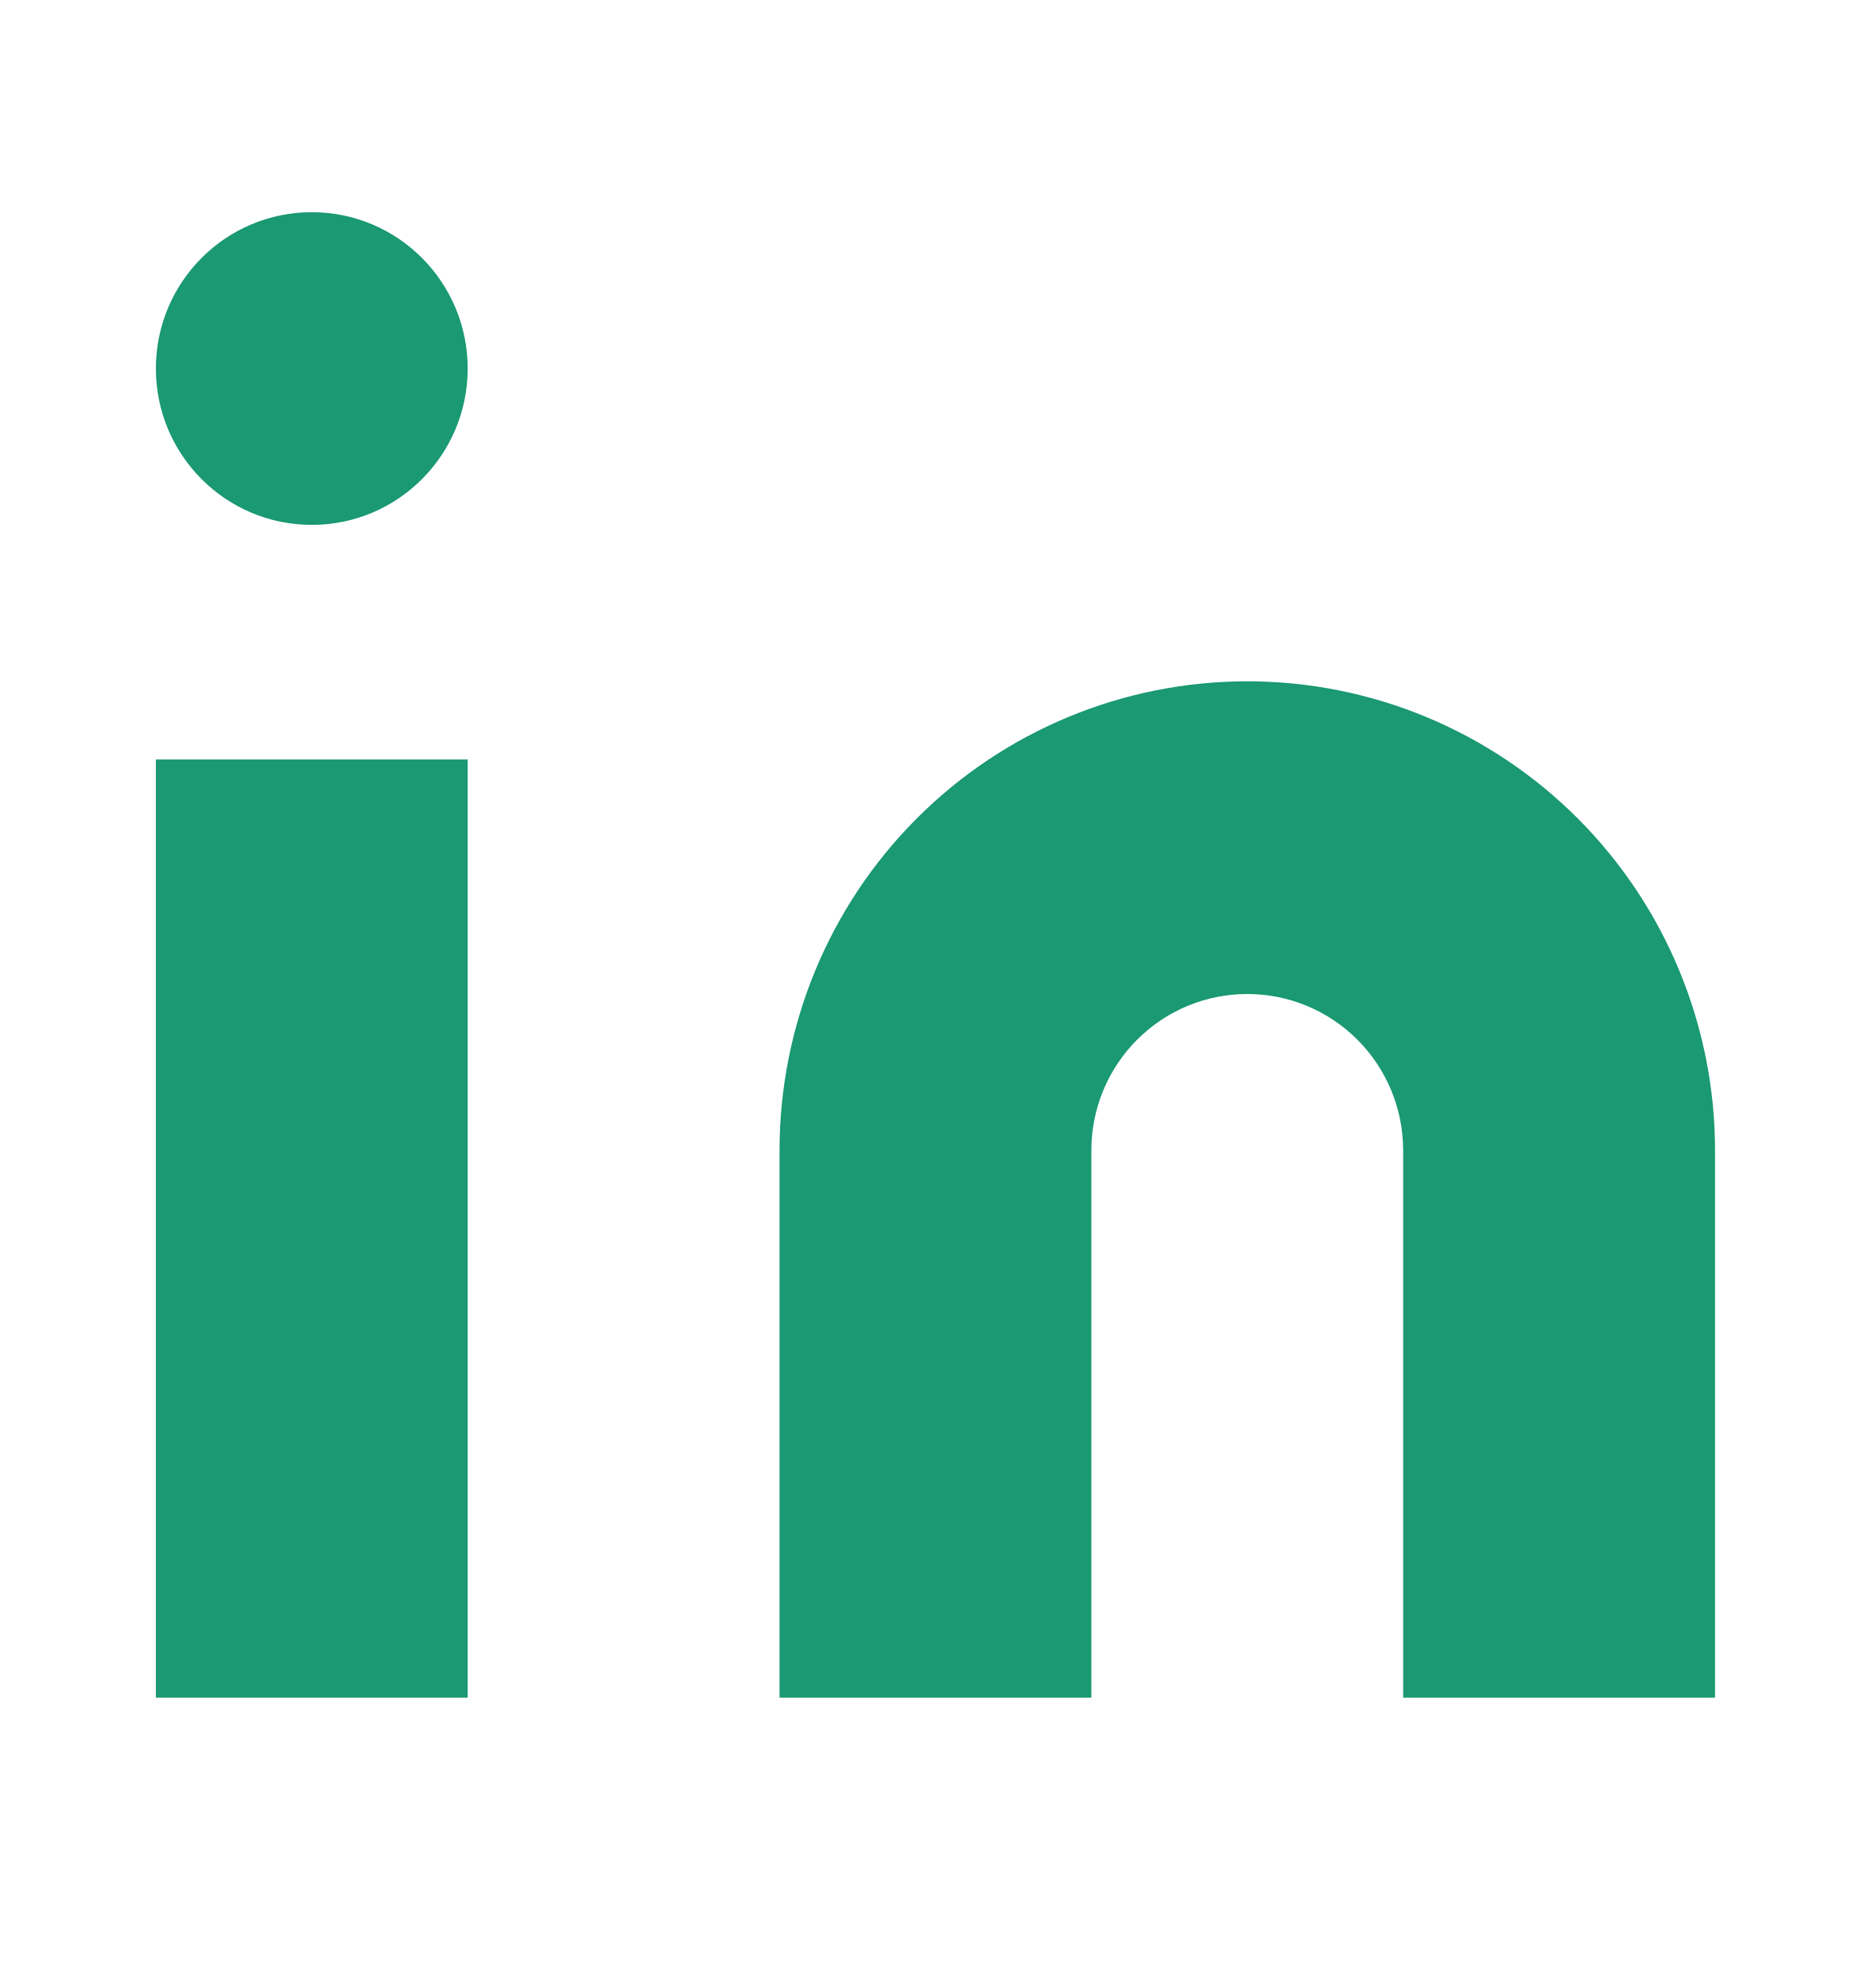
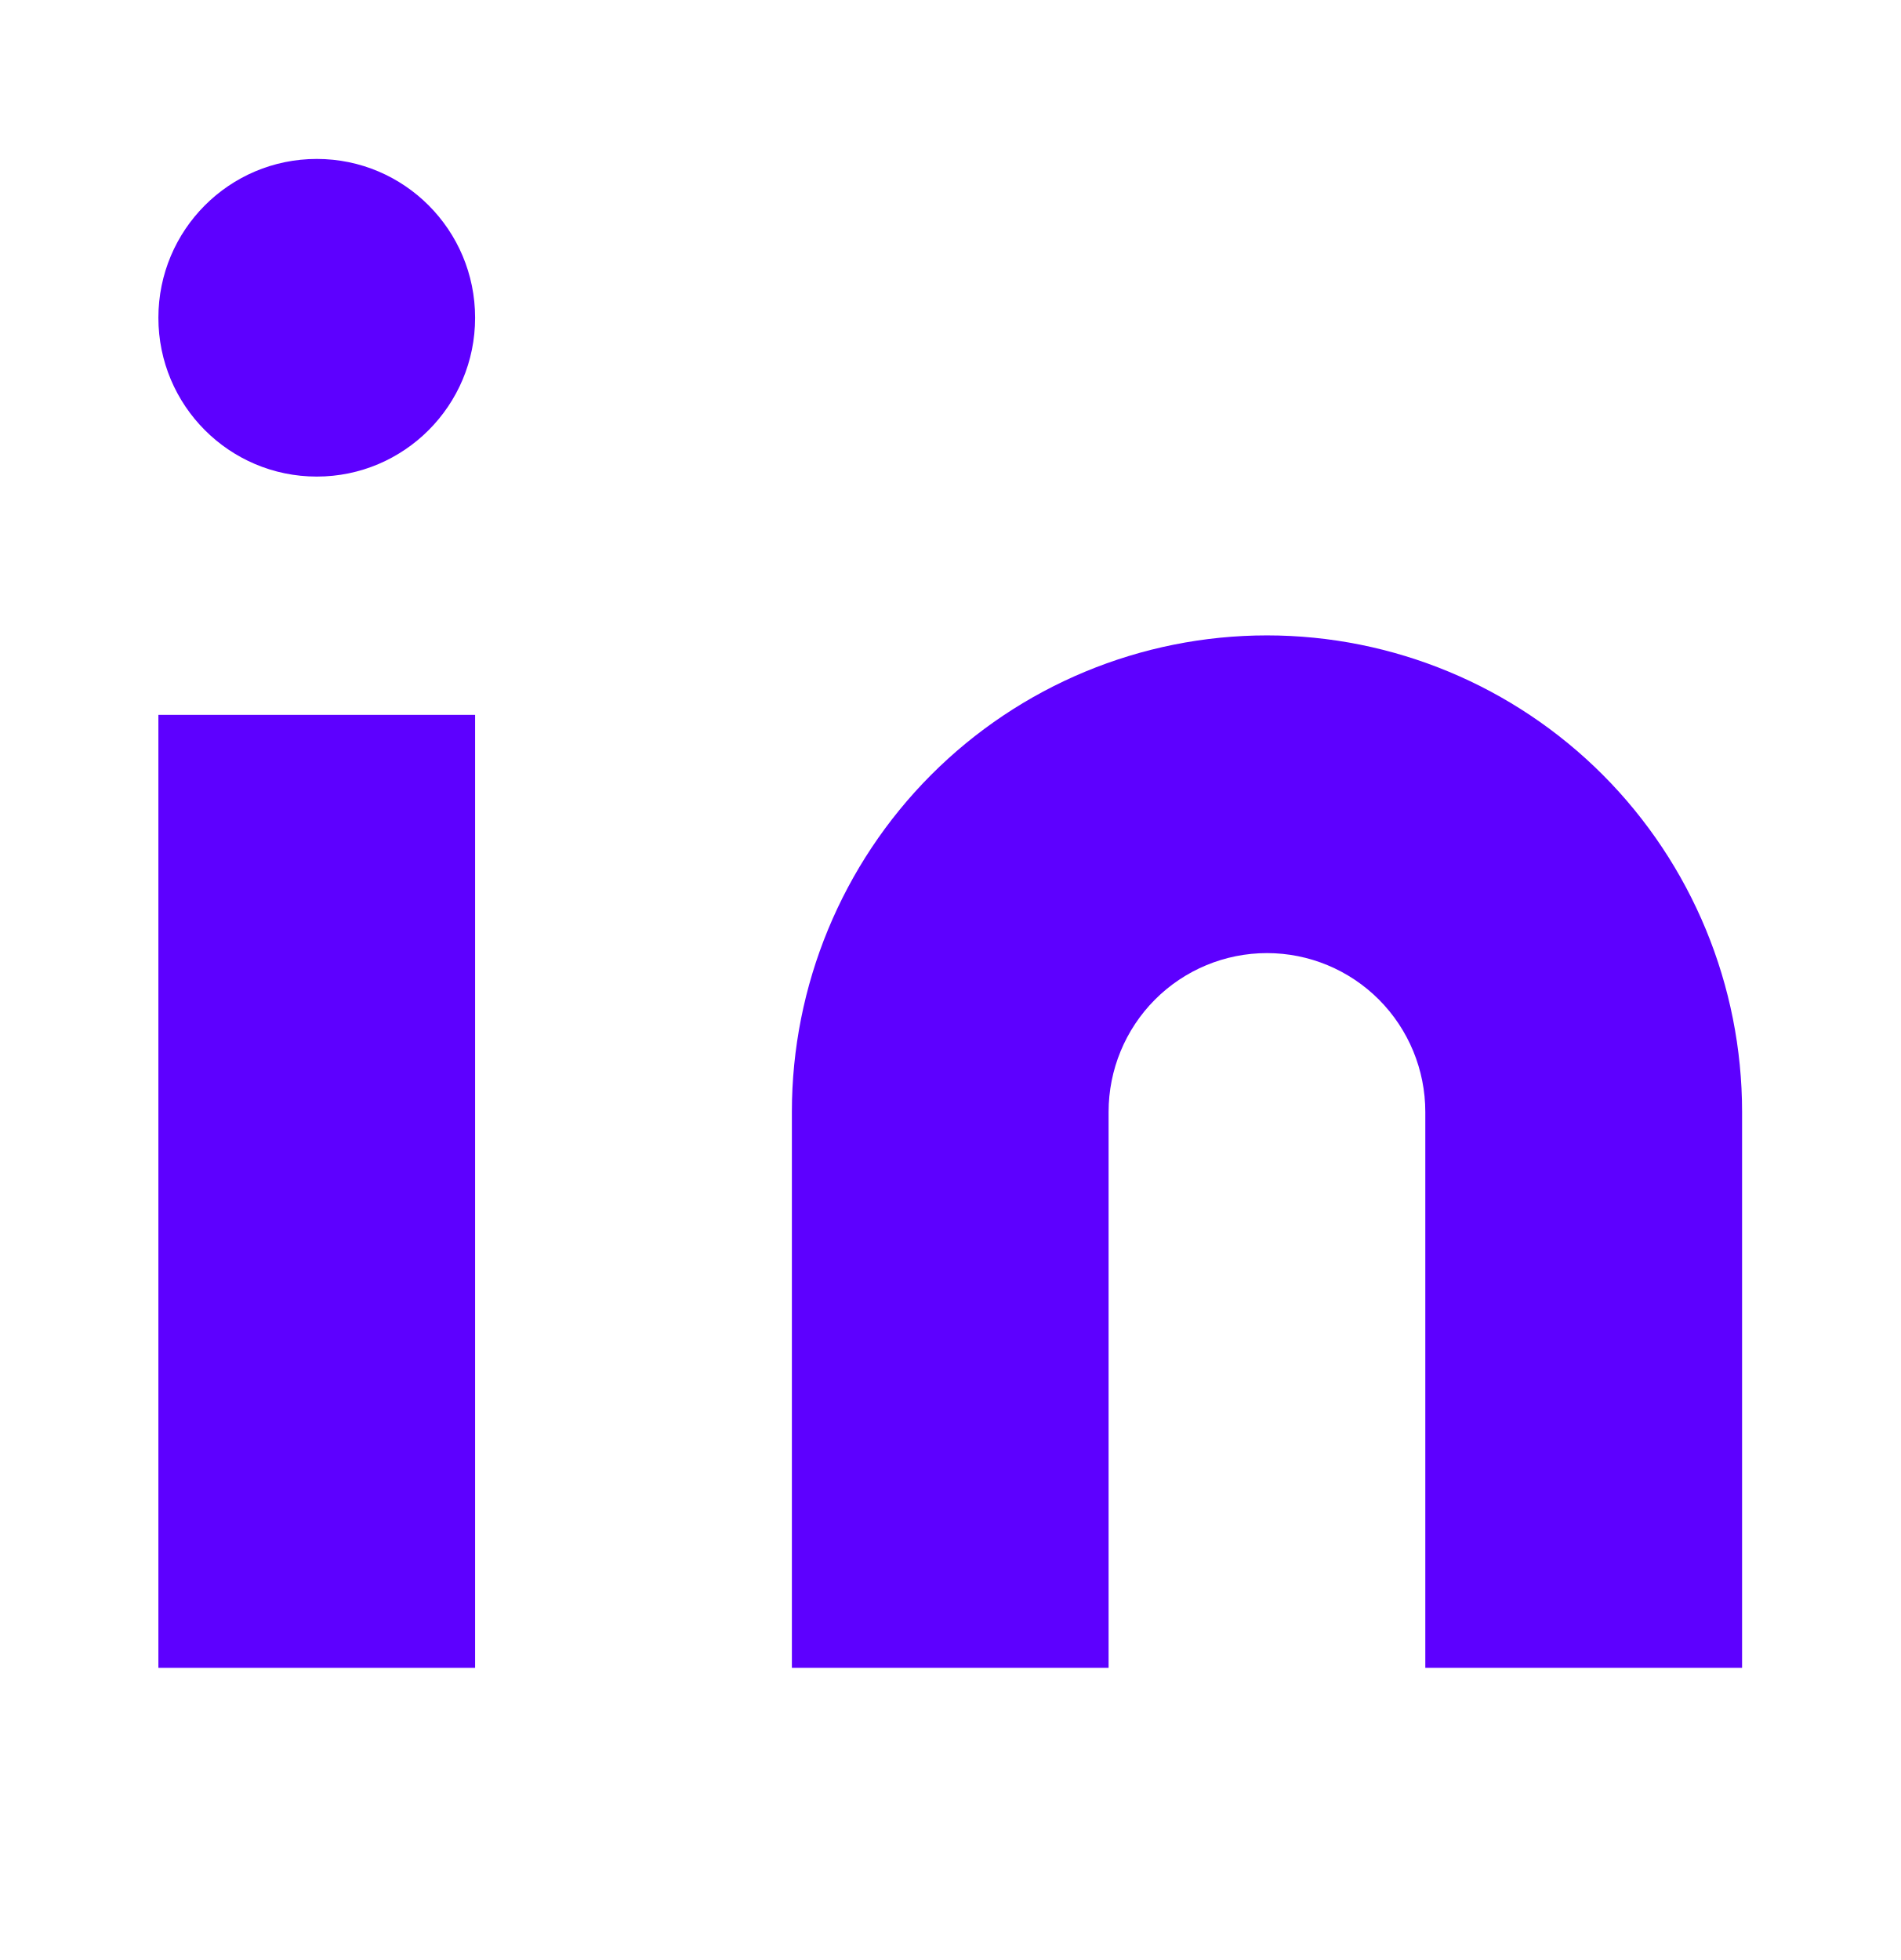
- <svg xmlns="http://www.w3.org/2000/svg" width="32" height="34" viewBox="0 0 32 34" fill="none">
-   <path d="M21.333 11.652C23.454 11.652 25.489 12.497 26.989 14.001C28.49 15.506 29.333 17.546 29.333 19.674V29.034H23.999V19.674C23.999 18.965 23.718 18.285 23.218 17.783C22.718 17.282 22.04 17 21.333 17C20.625 17 19.947 17.282 19.447 17.783C18.947 18.285 18.666 18.965 18.666 19.674V29.034H13.333V19.674C13.333 17.546 14.175 15.506 15.676 14.001C17.176 12.497 19.211 11.652 21.333 11.652Z" fill="#1A9972" />
-   <path d="M7.999 12.989H2.666V29.034H7.999V12.989Z" fill="#1A9972" />
-   <path d="M5.333 8.977C6.805 8.977 7.999 7.78 7.999 6.303C7.999 4.826 6.805 3.629 5.333 3.629C3.86 3.629 2.666 4.826 2.666 6.303C2.666 7.78 3.86 8.977 5.333 8.977Z" fill="#1A9972" />
+ <svg xmlns="http://www.w3.org/2000/svg" width="32" height="33" viewBox="0 0 32 33" fill="none">
+   <path d="M21.334 10.698C23.455 10.698 25.49 11.544 26.991 13.048C28.491 14.553 29.334 16.593 29.334 18.721V28.081H24V18.721C24 18.012 23.719 17.332 23.219 16.83C22.719 16.329 22.041 16.047 21.334 16.047C20.626 16.047 19.948 16.329 19.448 16.83C18.948 17.332 18.667 18.012 18.667 18.721V28.081H13.334V18.721C13.334 16.593 14.177 14.553 15.677 13.048C17.177 11.544 19.212 10.698 21.334 10.698Z" fill="#5D00FF" />
+   <path d="M8 12.036H2.667V28.081H8V12.036Z" fill="#5D00FF" />
+   <path d="M5.334 8.024C6.806 8.024 8 6.827 8 5.35C8 3.873 6.806 2.676 5.334 2.676C3.861 2.676 2.667 3.873 2.667 5.35C2.667 6.827 3.861 8.024 5.334 8.024Z" fill="#5D00FF" />
</svg>
